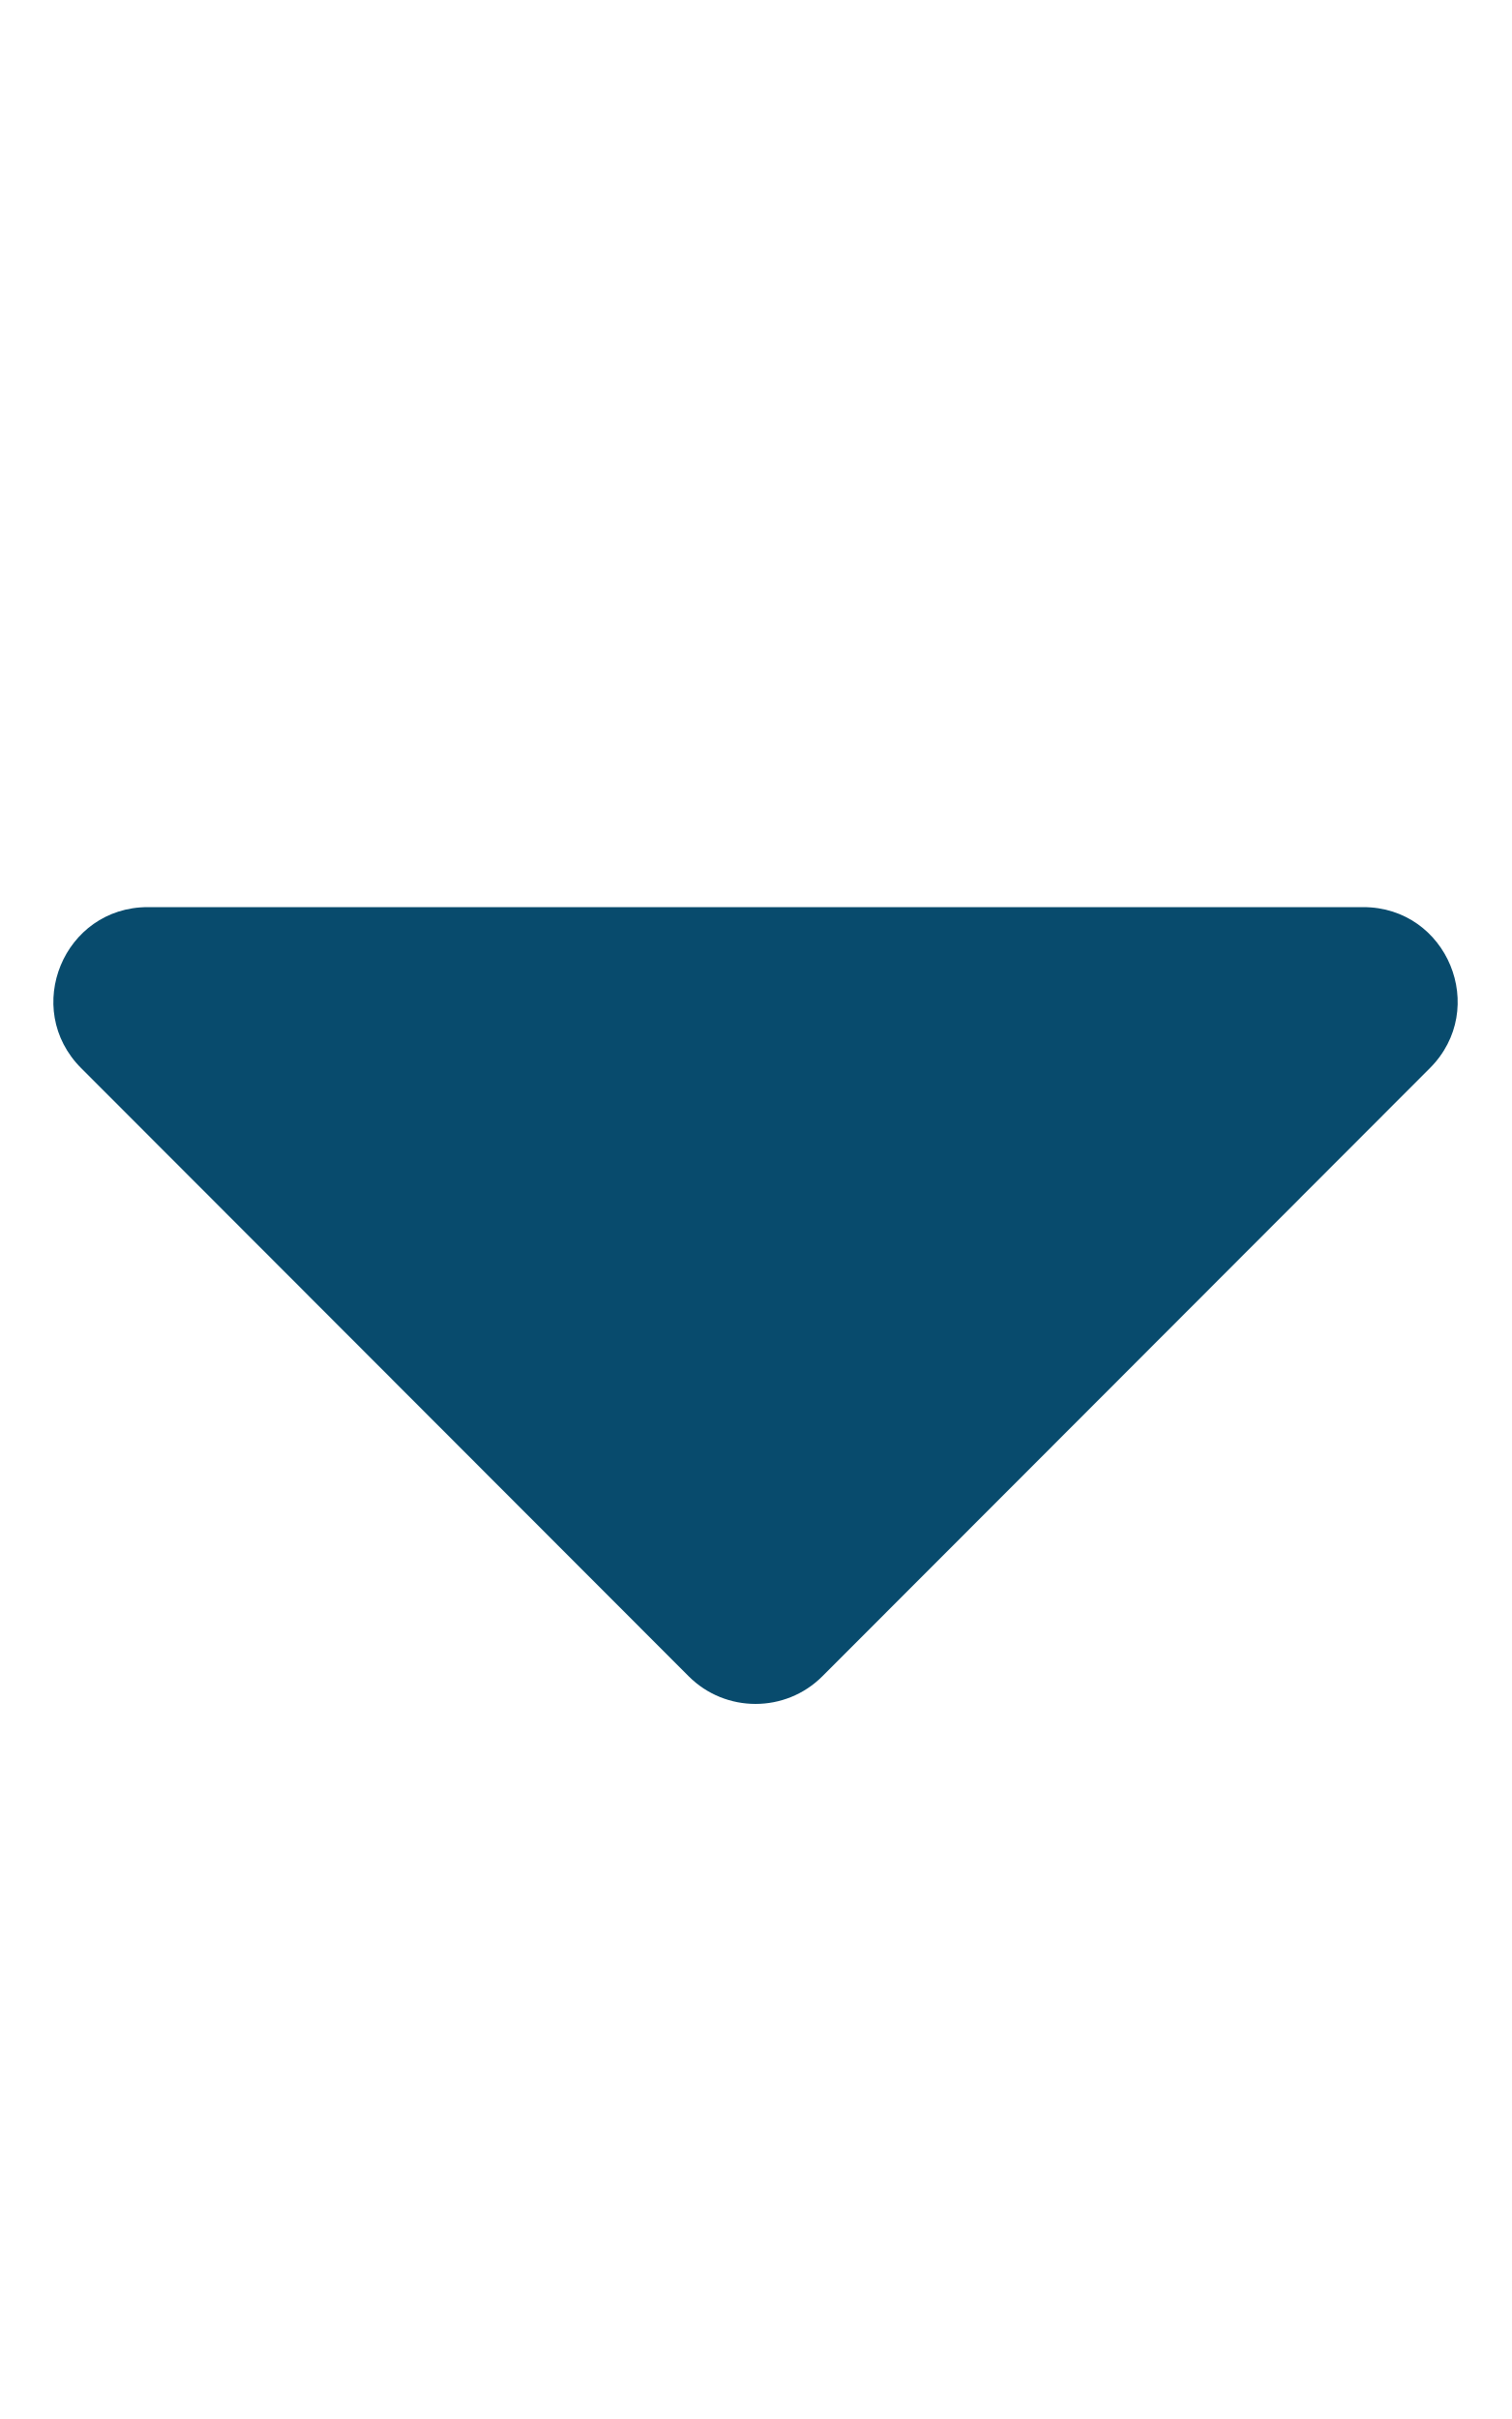
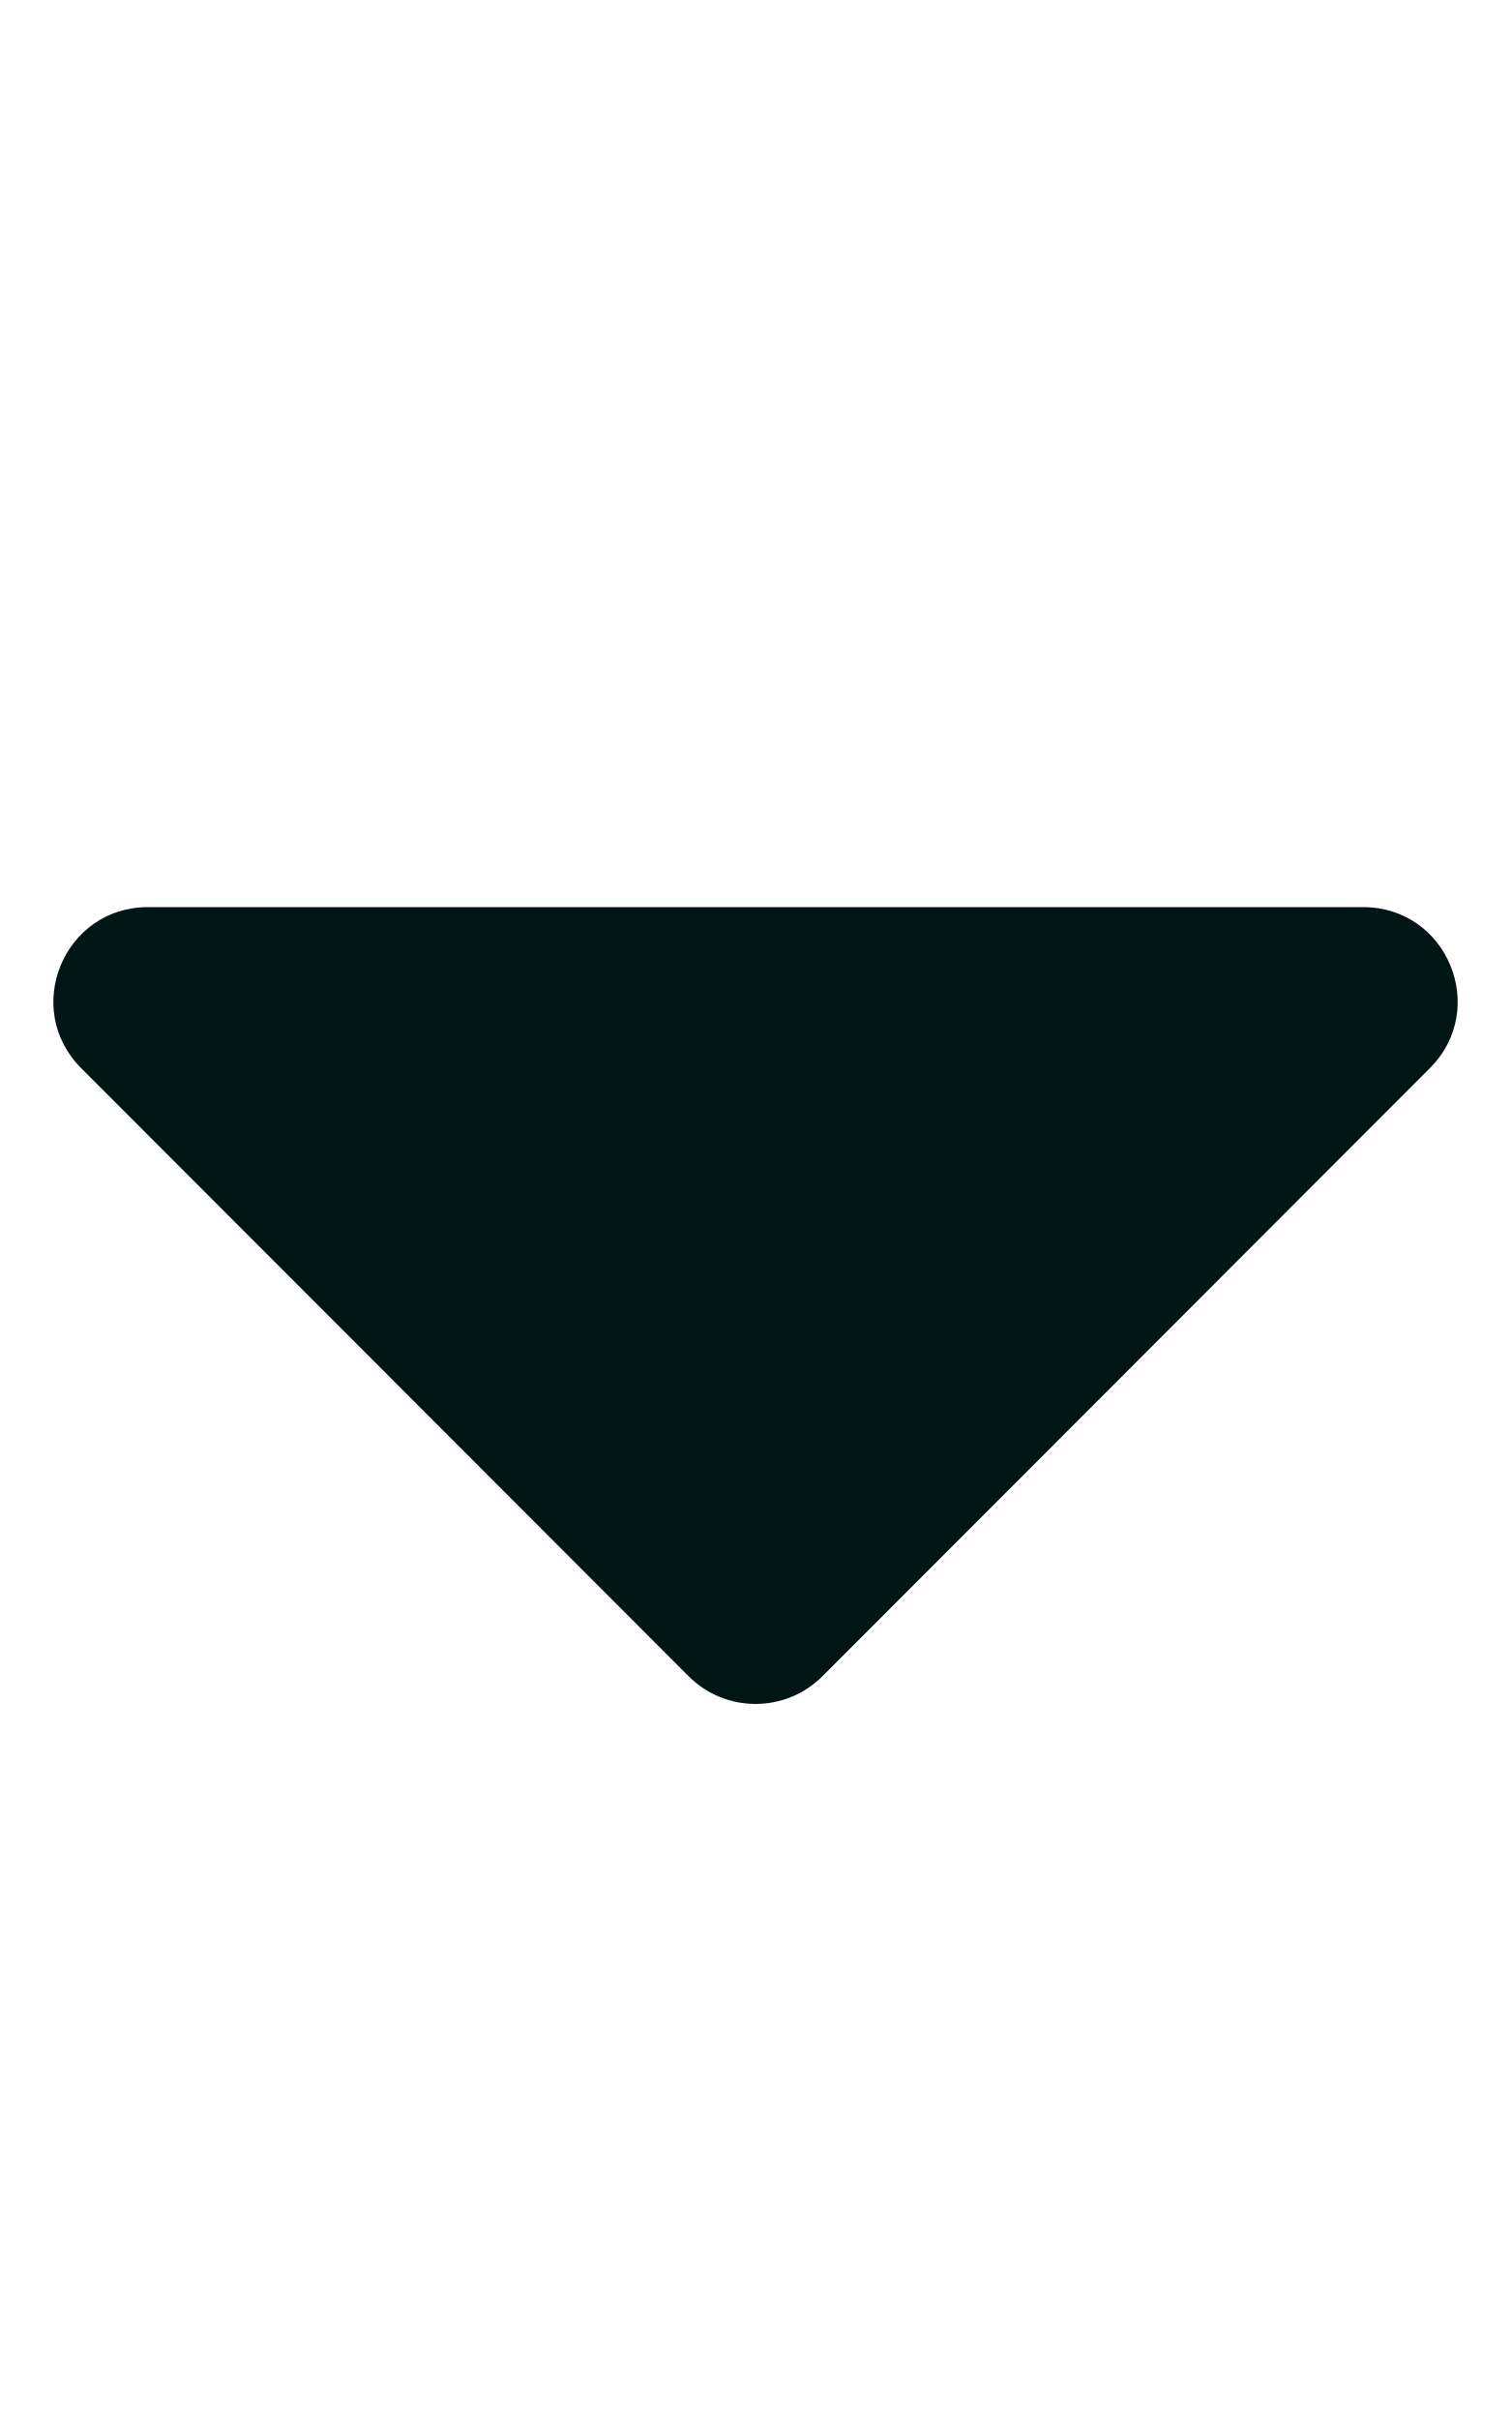
<svg xmlns="http://www.w3.org/2000/svg" aria-hidden="true" focusable="false" data-prefix="fas" data-icon="caret-down" class="svg-inline--fa fa-caret-down fa-w-10" role="img" viewBox="0 0 320 512">
-   <path fill="#084b6d" d="M31.3 192h257.3c17.8 0 26.7 21.5 14.1 34.1L174.1 354.8c-7.8 7.8-20.5 7.8-28.3 0L17.2 226.1C4.6 213.5 13.5 192 31.3 192z" />
+   <path fill="#001514" d="M31.3 192h257.3c17.8 0 26.7 21.5 14.1 34.1L174.1 354.8c-7.8 7.8-20.5 7.8-28.3 0L17.2 226.1C4.6 213.5 13.5 192 31.3 192z" />
</svg>
